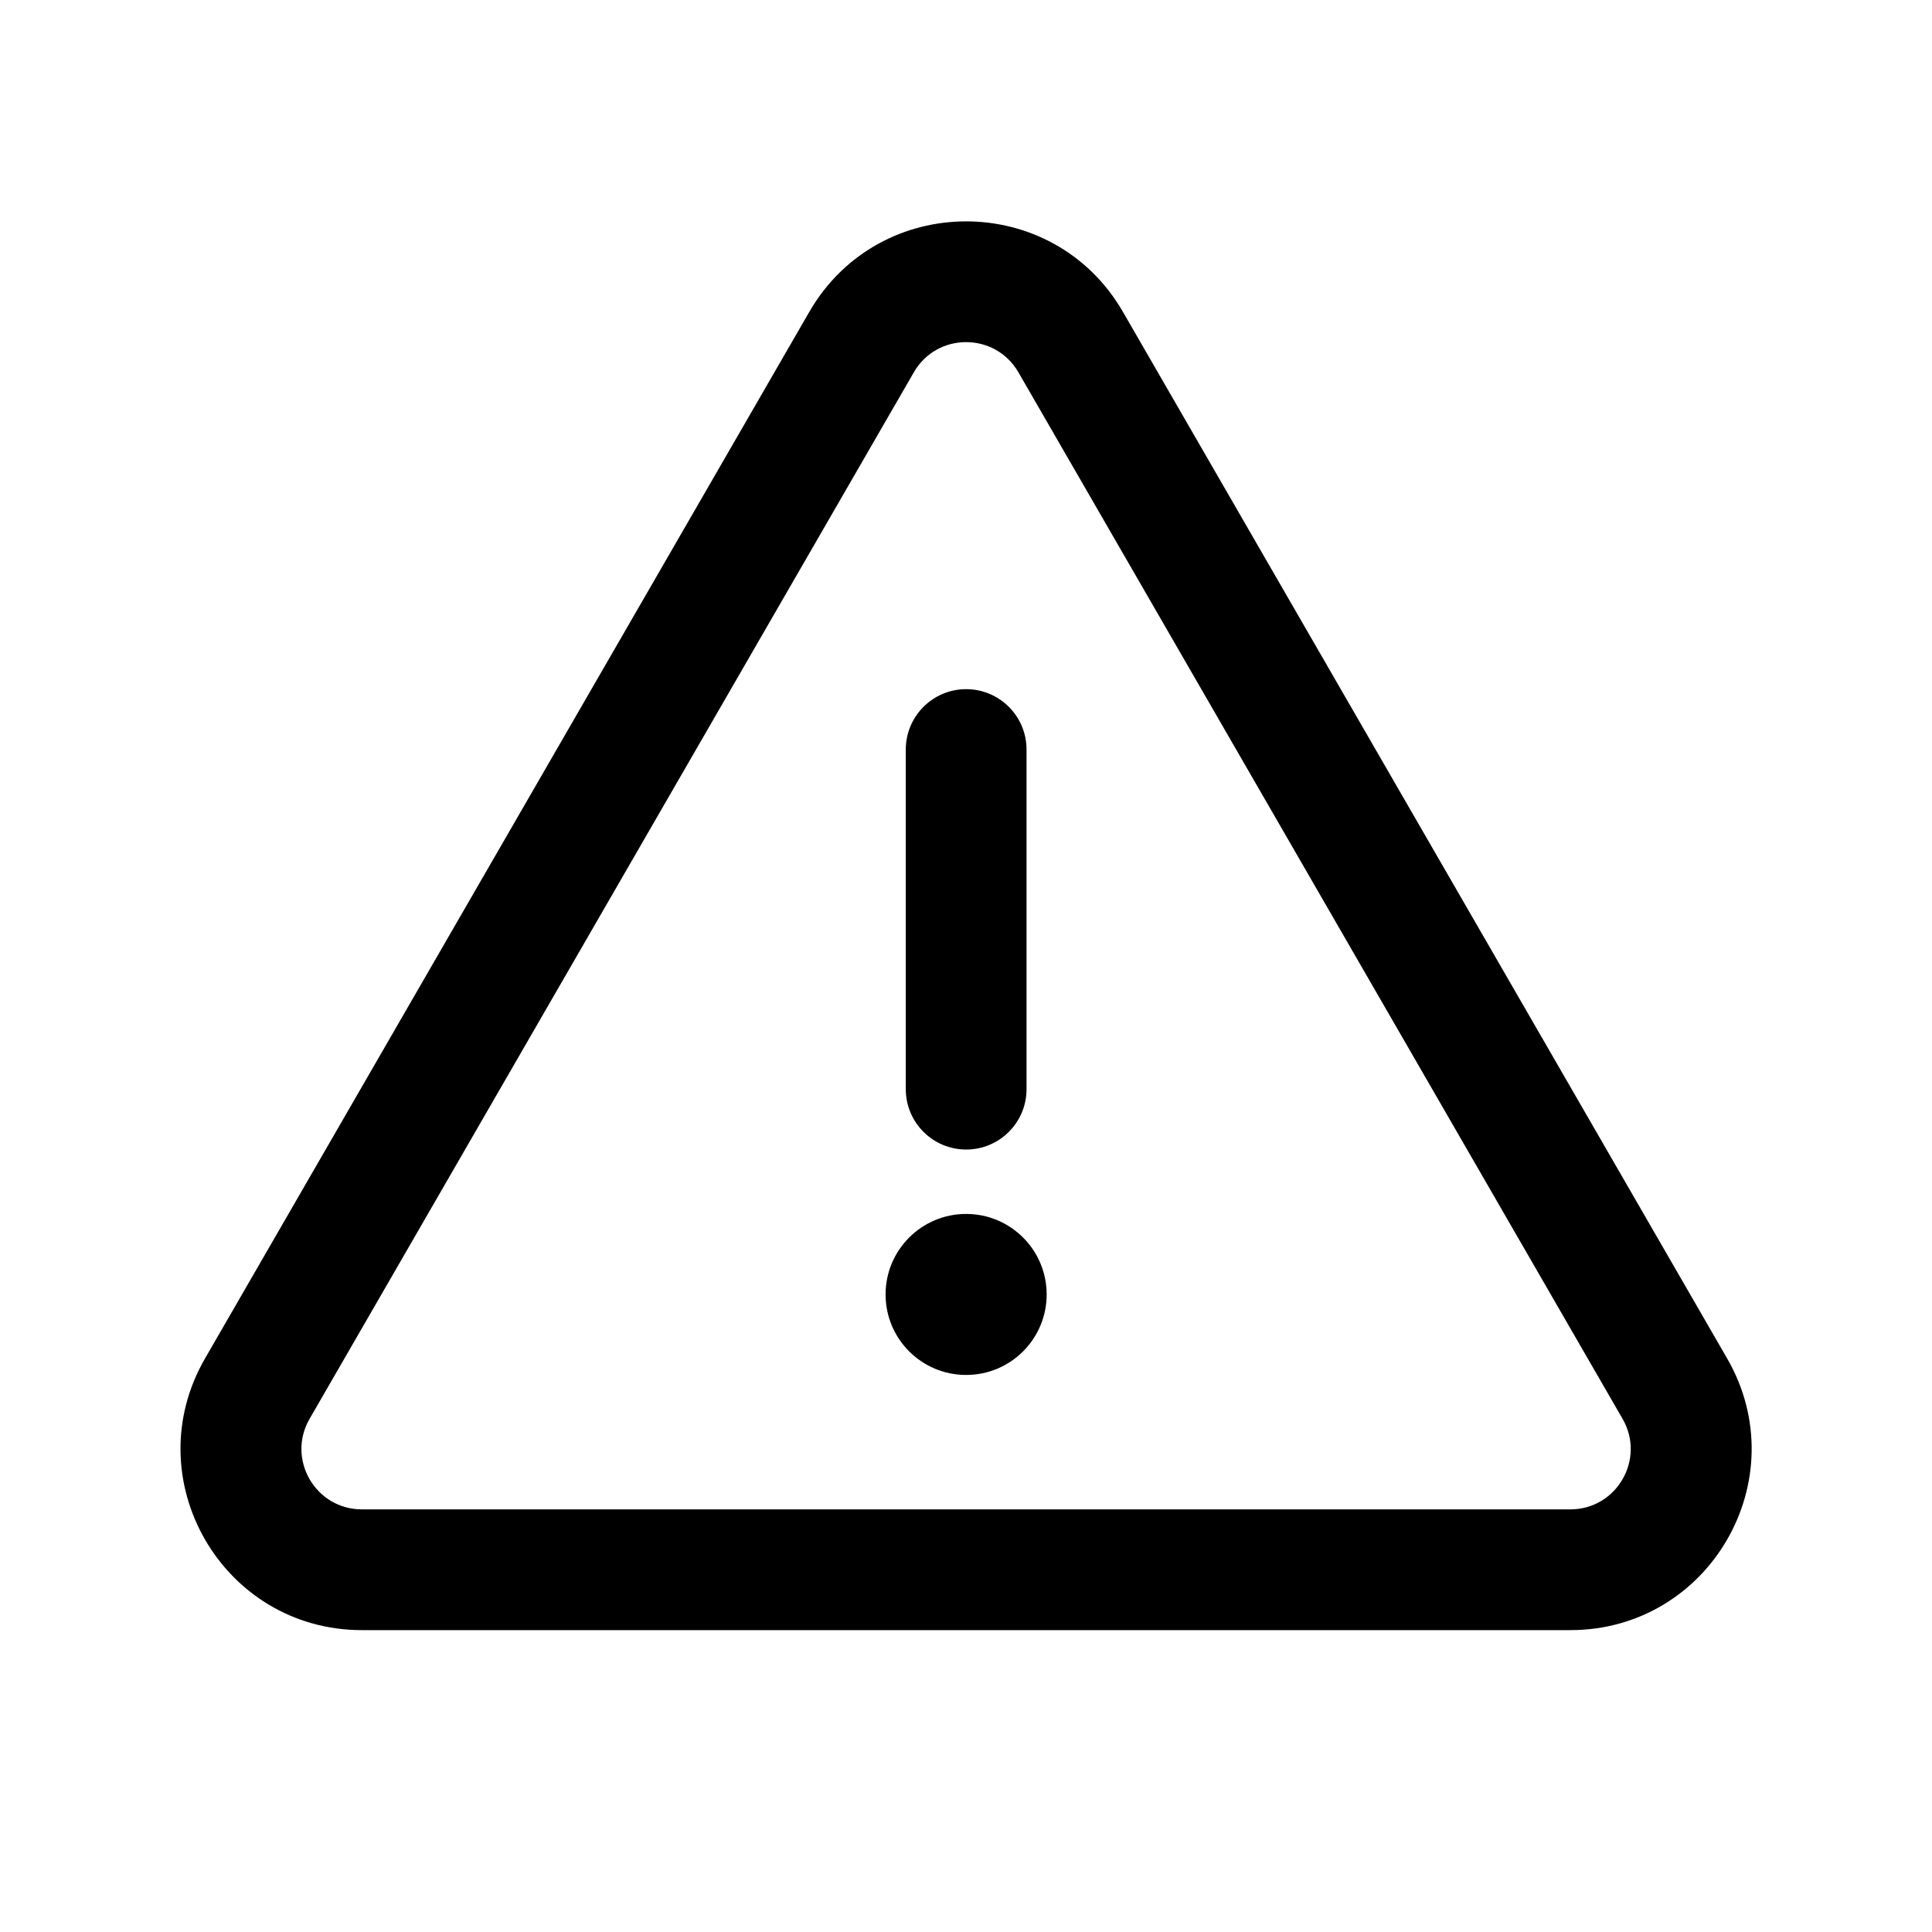
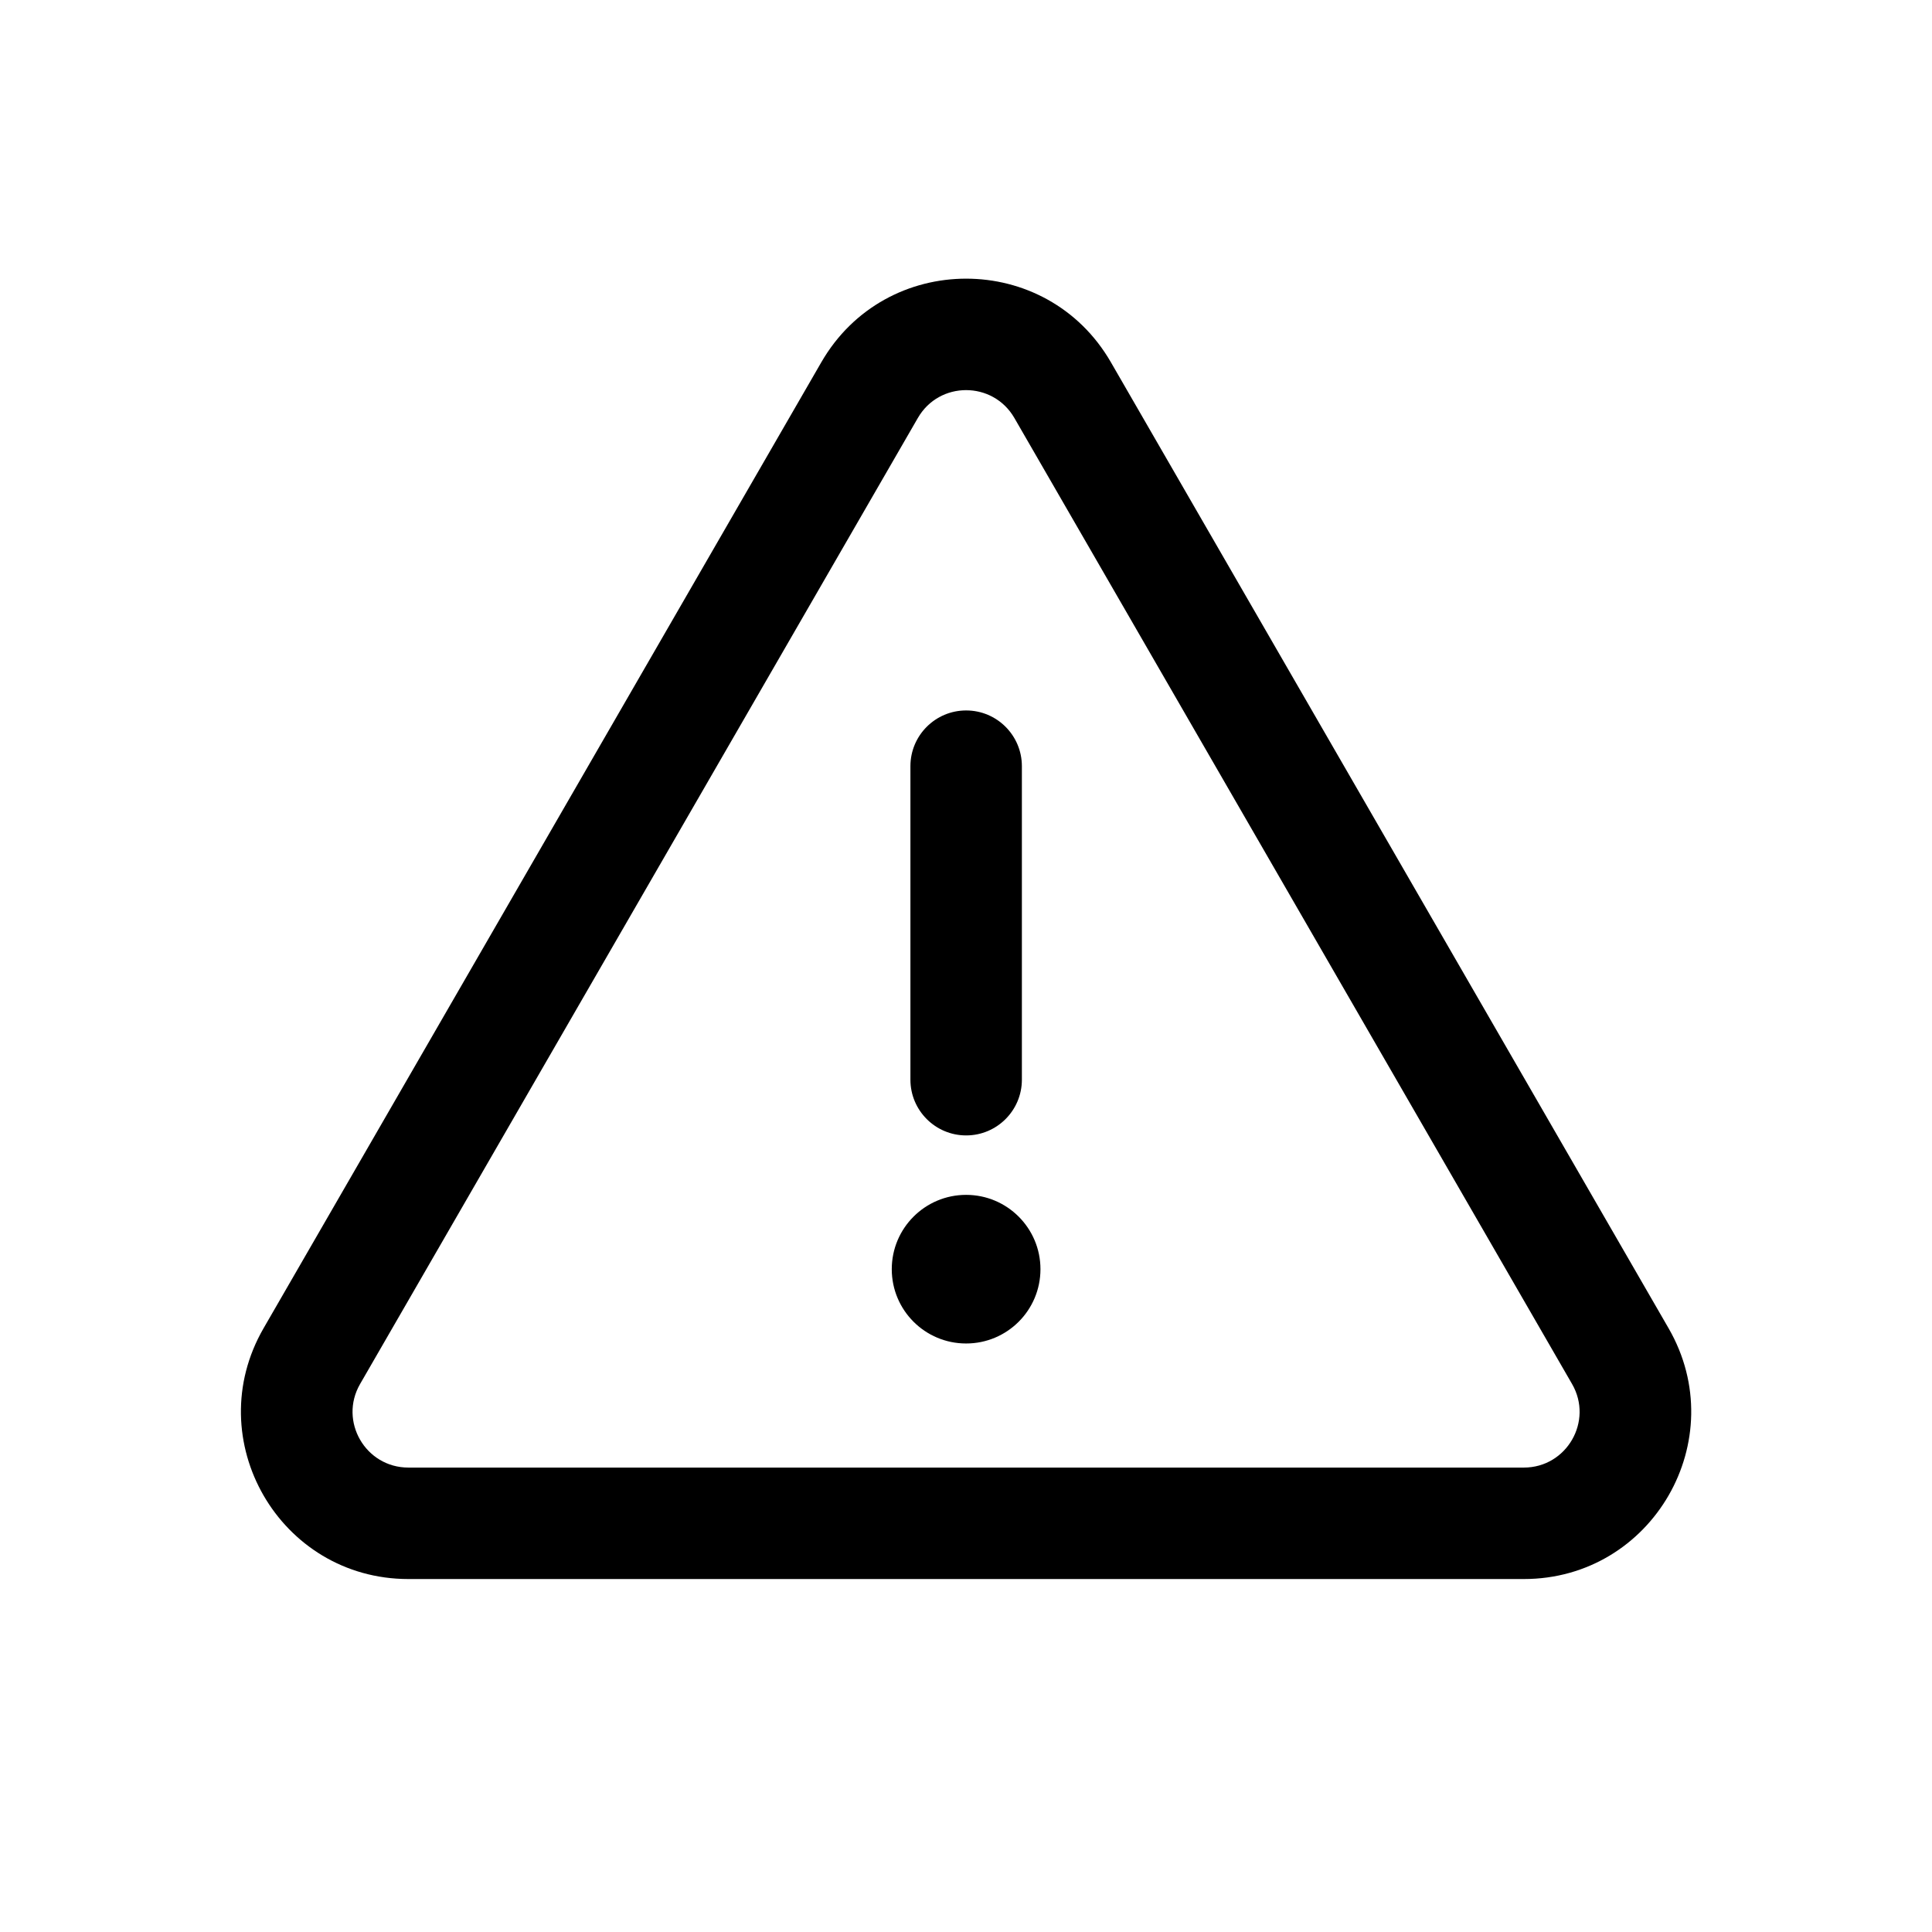
- <svg xmlns="http://www.w3.org/2000/svg" width="24" height="24" viewBox="0 0 24 24" fill="none">
-   <path fill-rule="evenodd" clip-rule="evenodd" d="M13.95 3.875C13.084 2.375 10.919 2.375 10.053 3.875L2.547 16.875C1.681 18.375 2.763 20.25 4.496 20.25H19.507C21.239 20.25 22.321 18.375 21.455 16.875L13.95 3.875ZM11.352 4.625C11.64 4.125 12.362 4.125 12.651 4.625L20.156 17.625C20.445 18.125 20.084 18.75 19.507 18.75H4.496C3.918 18.75 3.557 18.125 3.846 17.625L11.352 4.625ZM12.002 8.561C12.416 8.561 12.752 8.897 12.752 9.311V13.53C12.752 13.944 12.416 14.28 12.002 14.28C11.588 14.28 11.252 13.944 11.252 13.53V9.311C11.252 8.897 11.588 8.561 12.002 8.561ZM11.001 16.08C11.001 15.528 11.449 15.08 12.001 15.08H12.002C12.554 15.08 13.002 15.528 13.002 16.08C13.002 16.633 12.554 17.08 12.002 17.08H12.001C11.449 17.08 11.001 16.633 11.001 16.08Z" fill="currentColor" />
+ <svg xmlns="http://www.w3.org/2000/svg" viewBox="-1 -1 26 26" fill="none">
+   <path fillRule="evenodd" clipRule="evenodd" d="M13.95 3.875C13.084 2.375 10.919 2.375 10.053 3.875L2.547 16.875C1.681 18.375 2.763 20.25 4.496 20.25H19.507C21.239 20.25 22.321 18.375 21.455 16.875L13.95 3.875ZM11.352 4.625C11.64 4.125 12.362 4.125 12.651 4.625L20.156 17.625C20.445 18.125 20.084 18.75 19.507 18.75H4.496C3.918 18.75 3.557 18.125 3.846 17.625L11.352 4.625ZM12.002 8.561C12.416 8.561 12.752 8.897 12.752 9.311V13.53C12.752 13.944 12.416 14.28 12.002 14.28C11.588 14.28 11.252 13.944 11.252 13.53V9.311C11.252 8.897 11.588 8.561 12.002 8.561ZM11.001 16.08C11.001 15.528 11.449 15.08 12.001 15.08H12.002C12.554 15.08 13.002 15.528 13.002 16.08C13.002 16.633 12.554 17.08 12.002 17.08H12.001C11.449 17.08 11.001 16.633 11.001 16.08Z" fill="currentColor" />
</svg>
